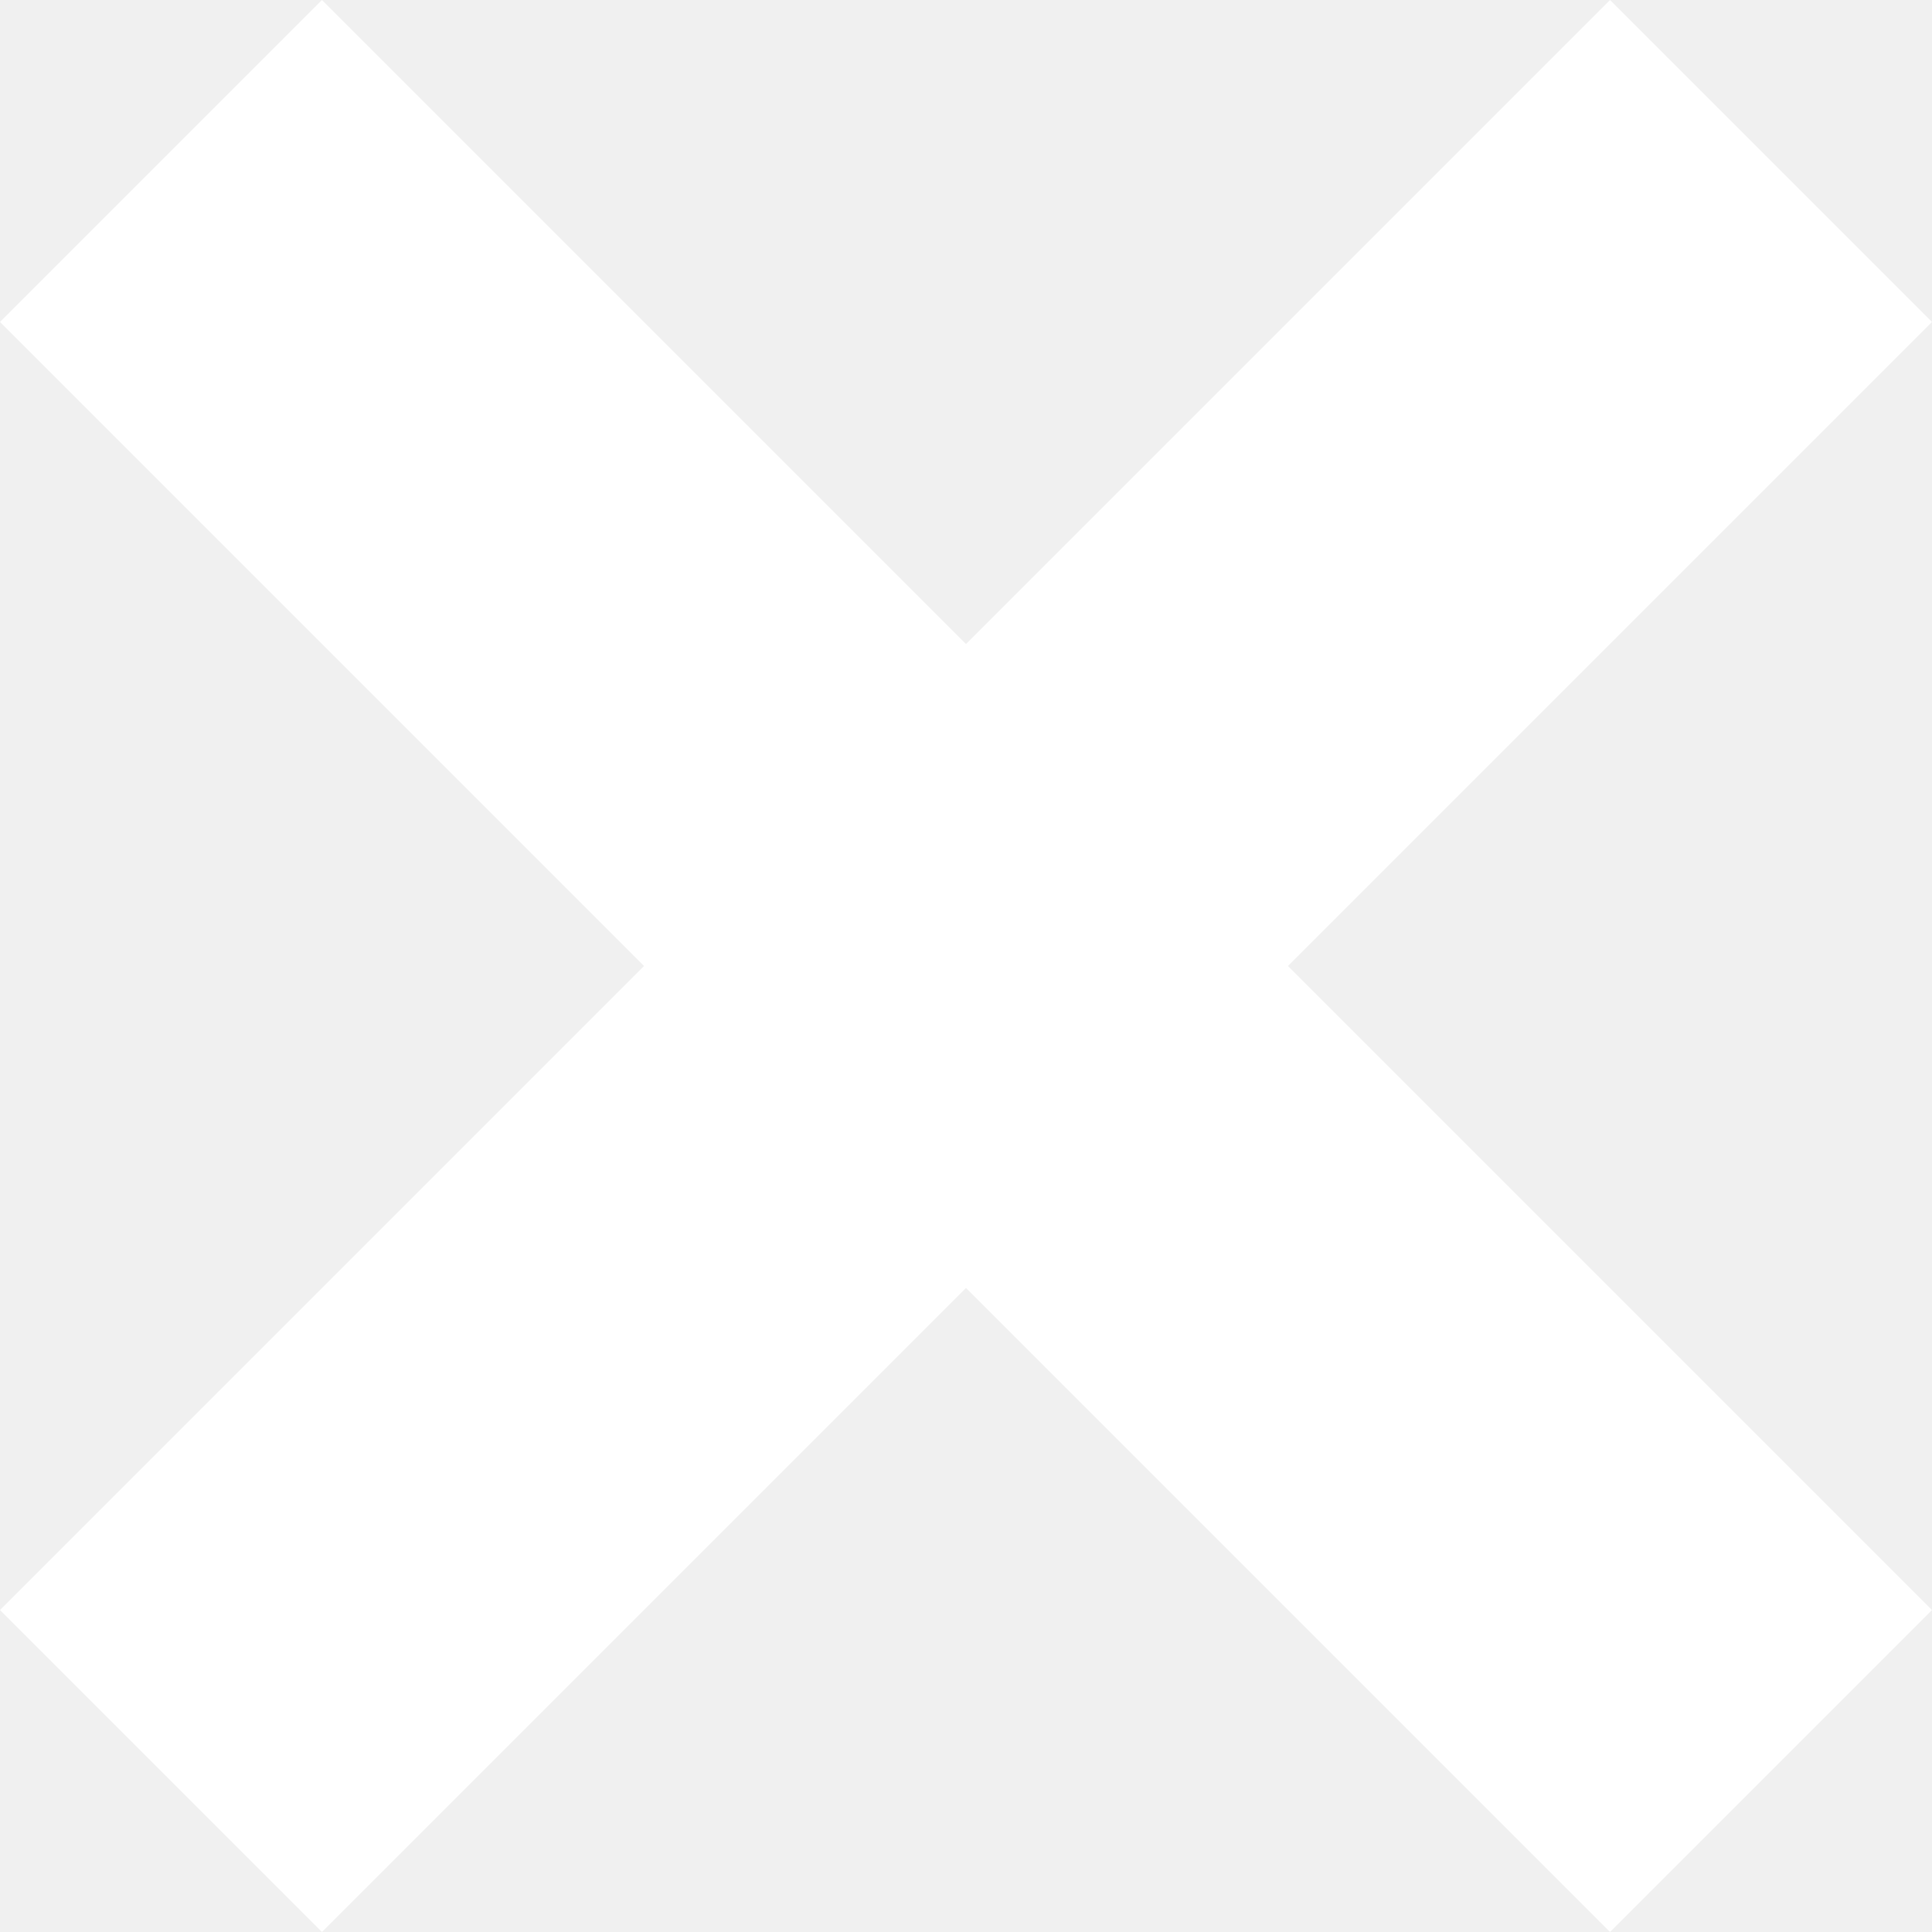
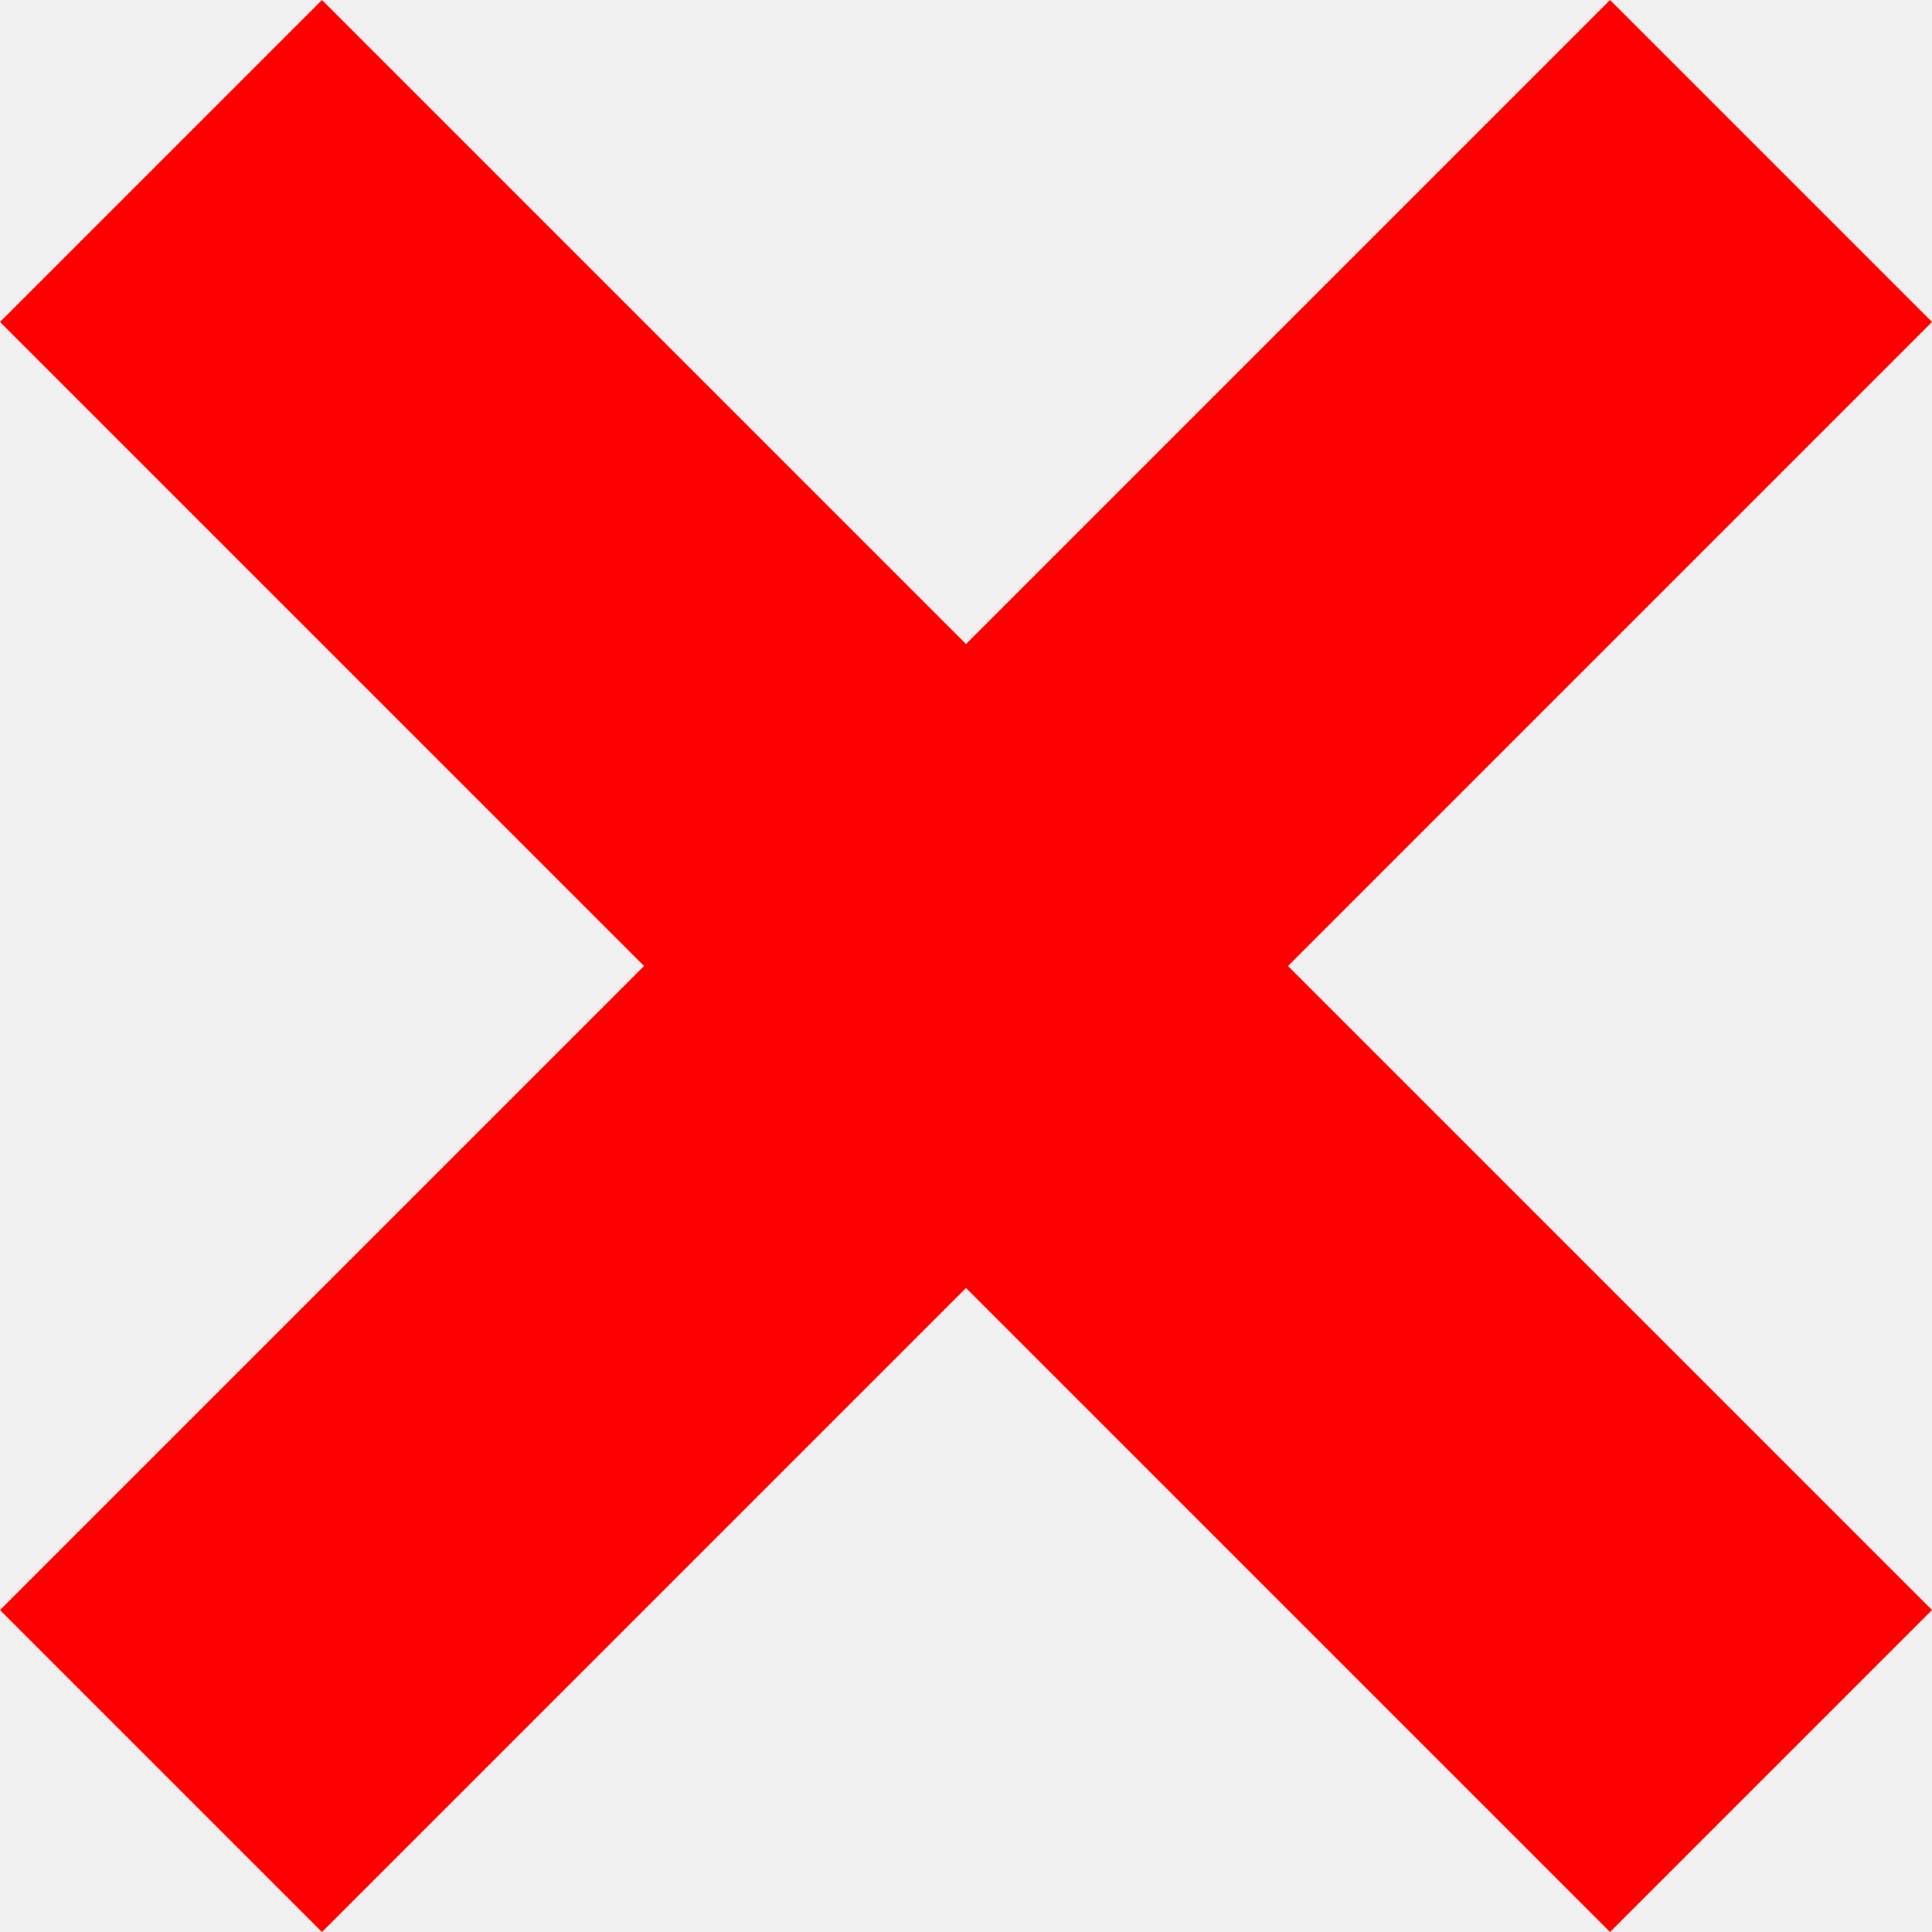
<svg xmlns="http://www.w3.org/2000/svg" viewBox="0 0 32 32">
-   <path d="M0 5.333L5.333 0 16 10.667 26.667 0 32 5.333 21.333 16 32 26.667 26.667 32 16 21.333 5.333 32 0 26.667 10.667 16z" fill="#fff" />
+   <path d="M0 5.333L5.333 0 16 10.667 26.667 0 32 5.333 21.333 16 32 26.667 26.667 32 16 21.333 5.333 32 0 26.667 10.667 16z" fill="red" />
</svg>
